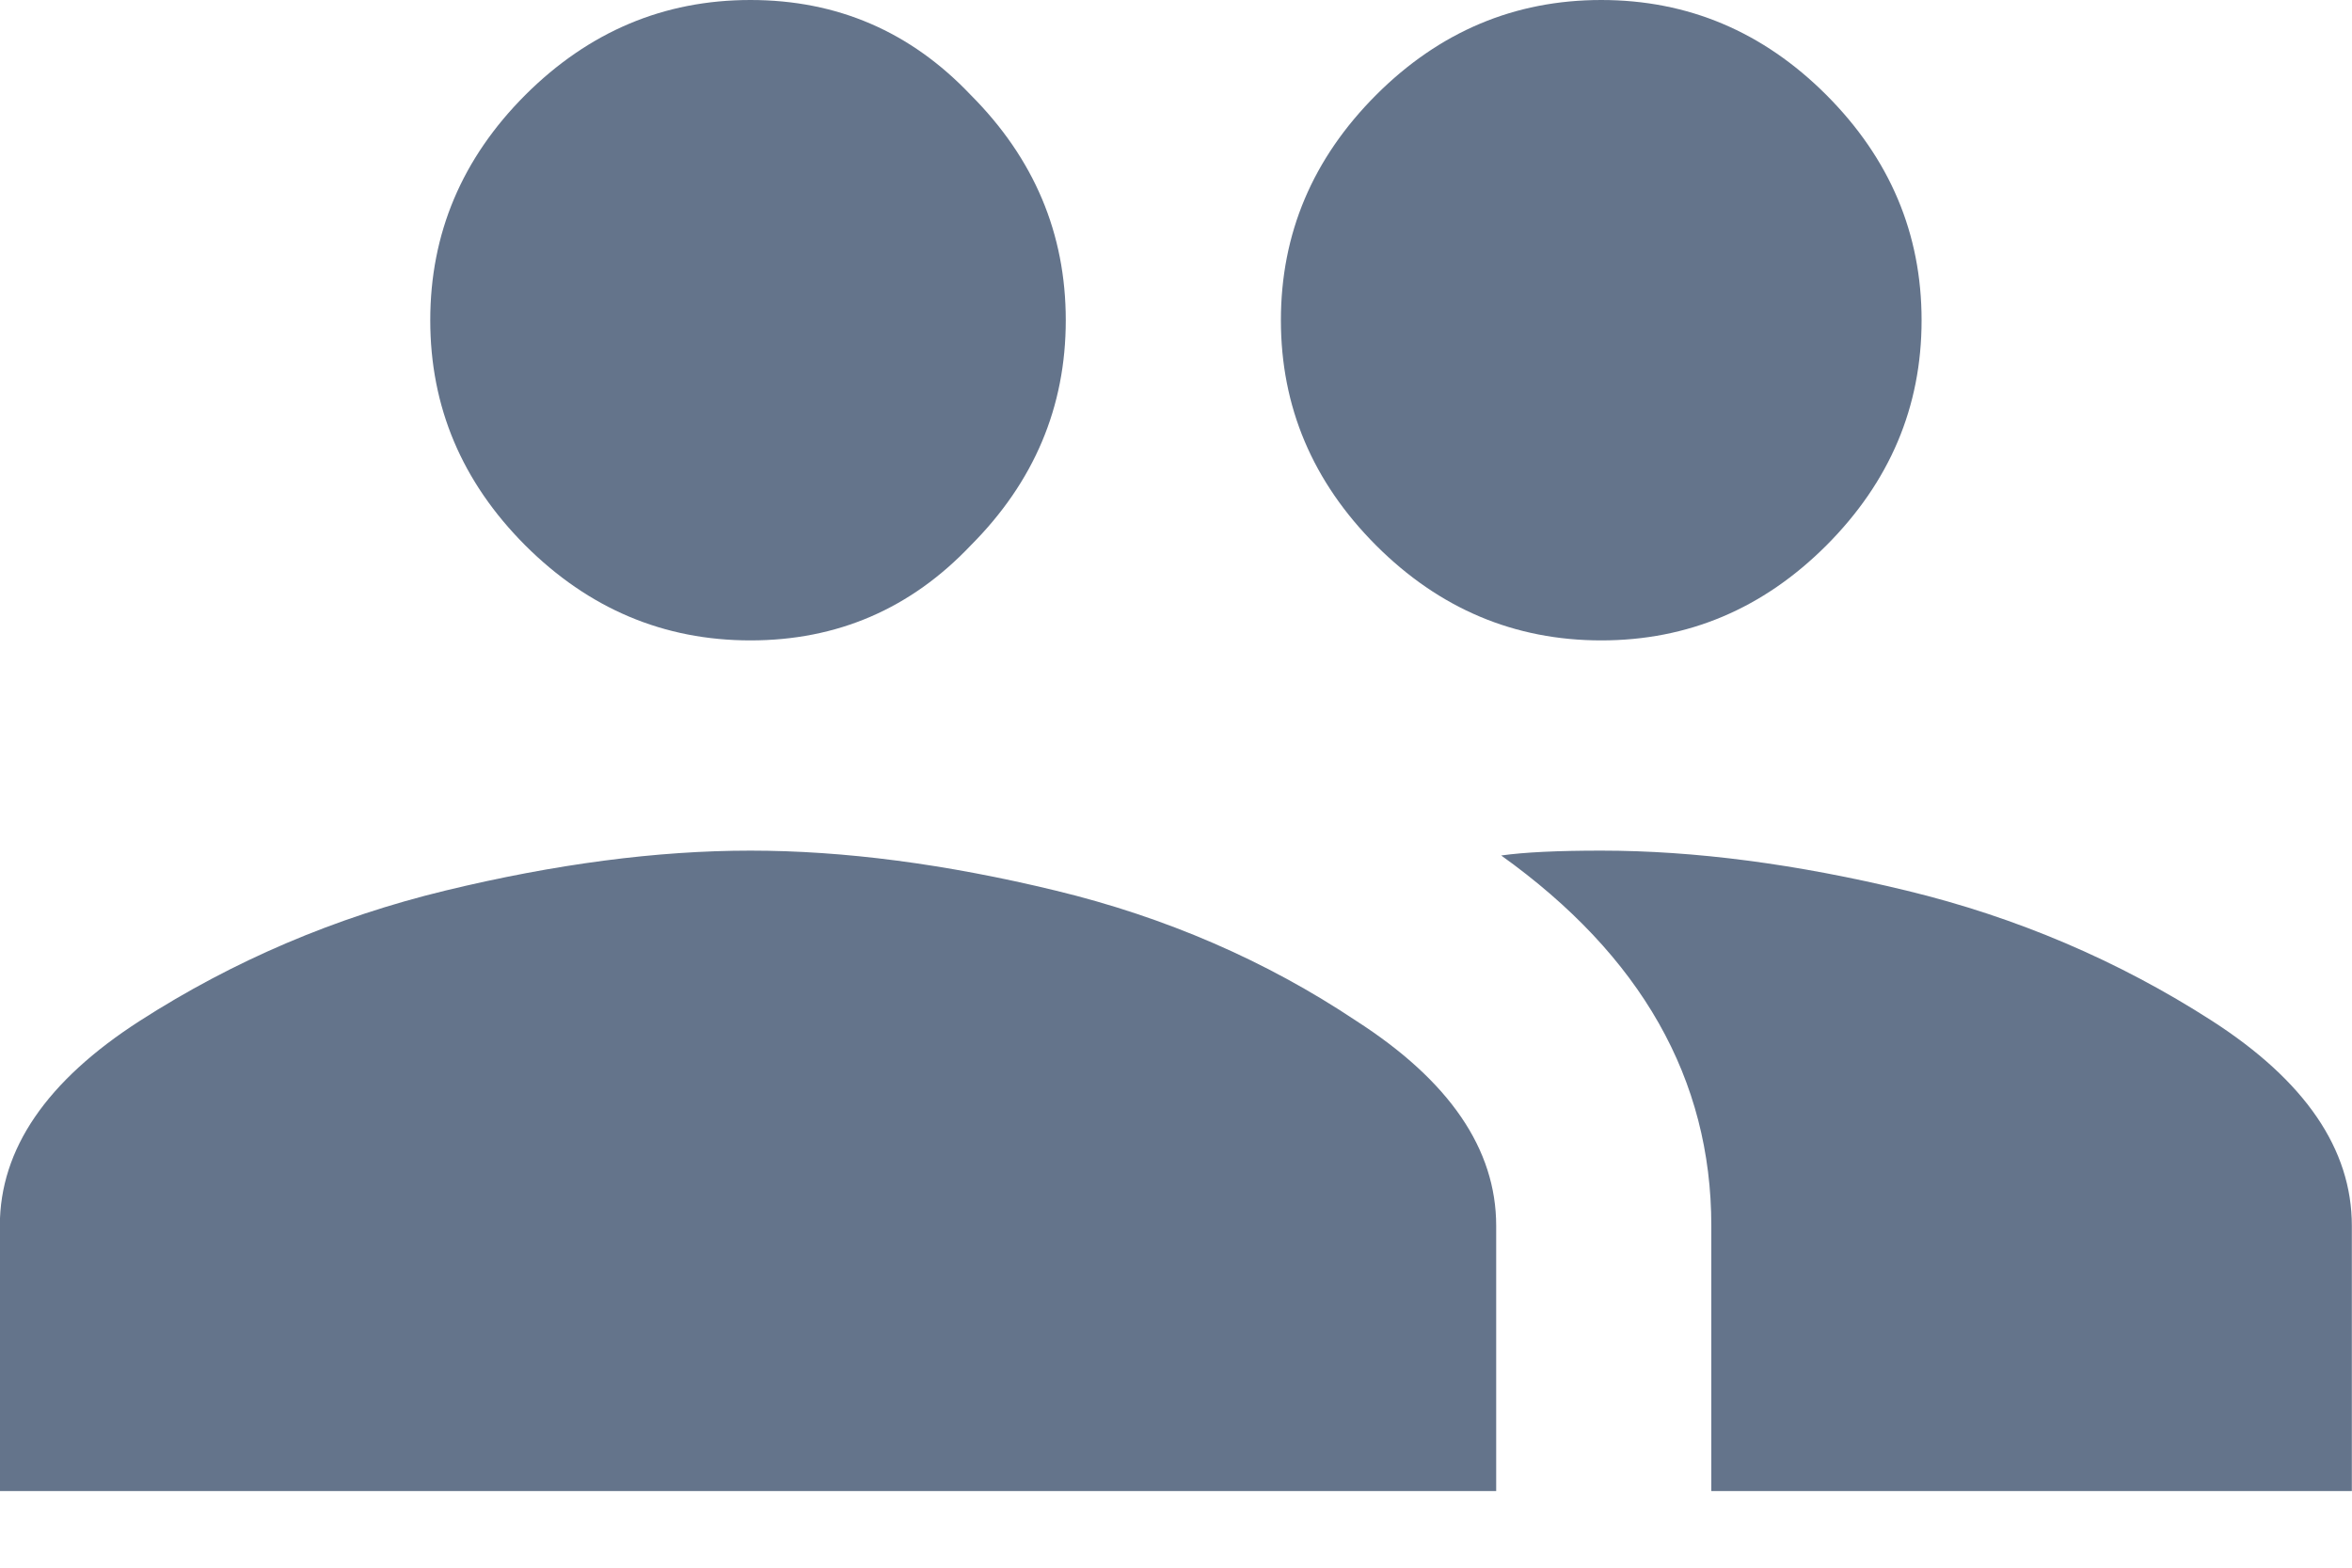
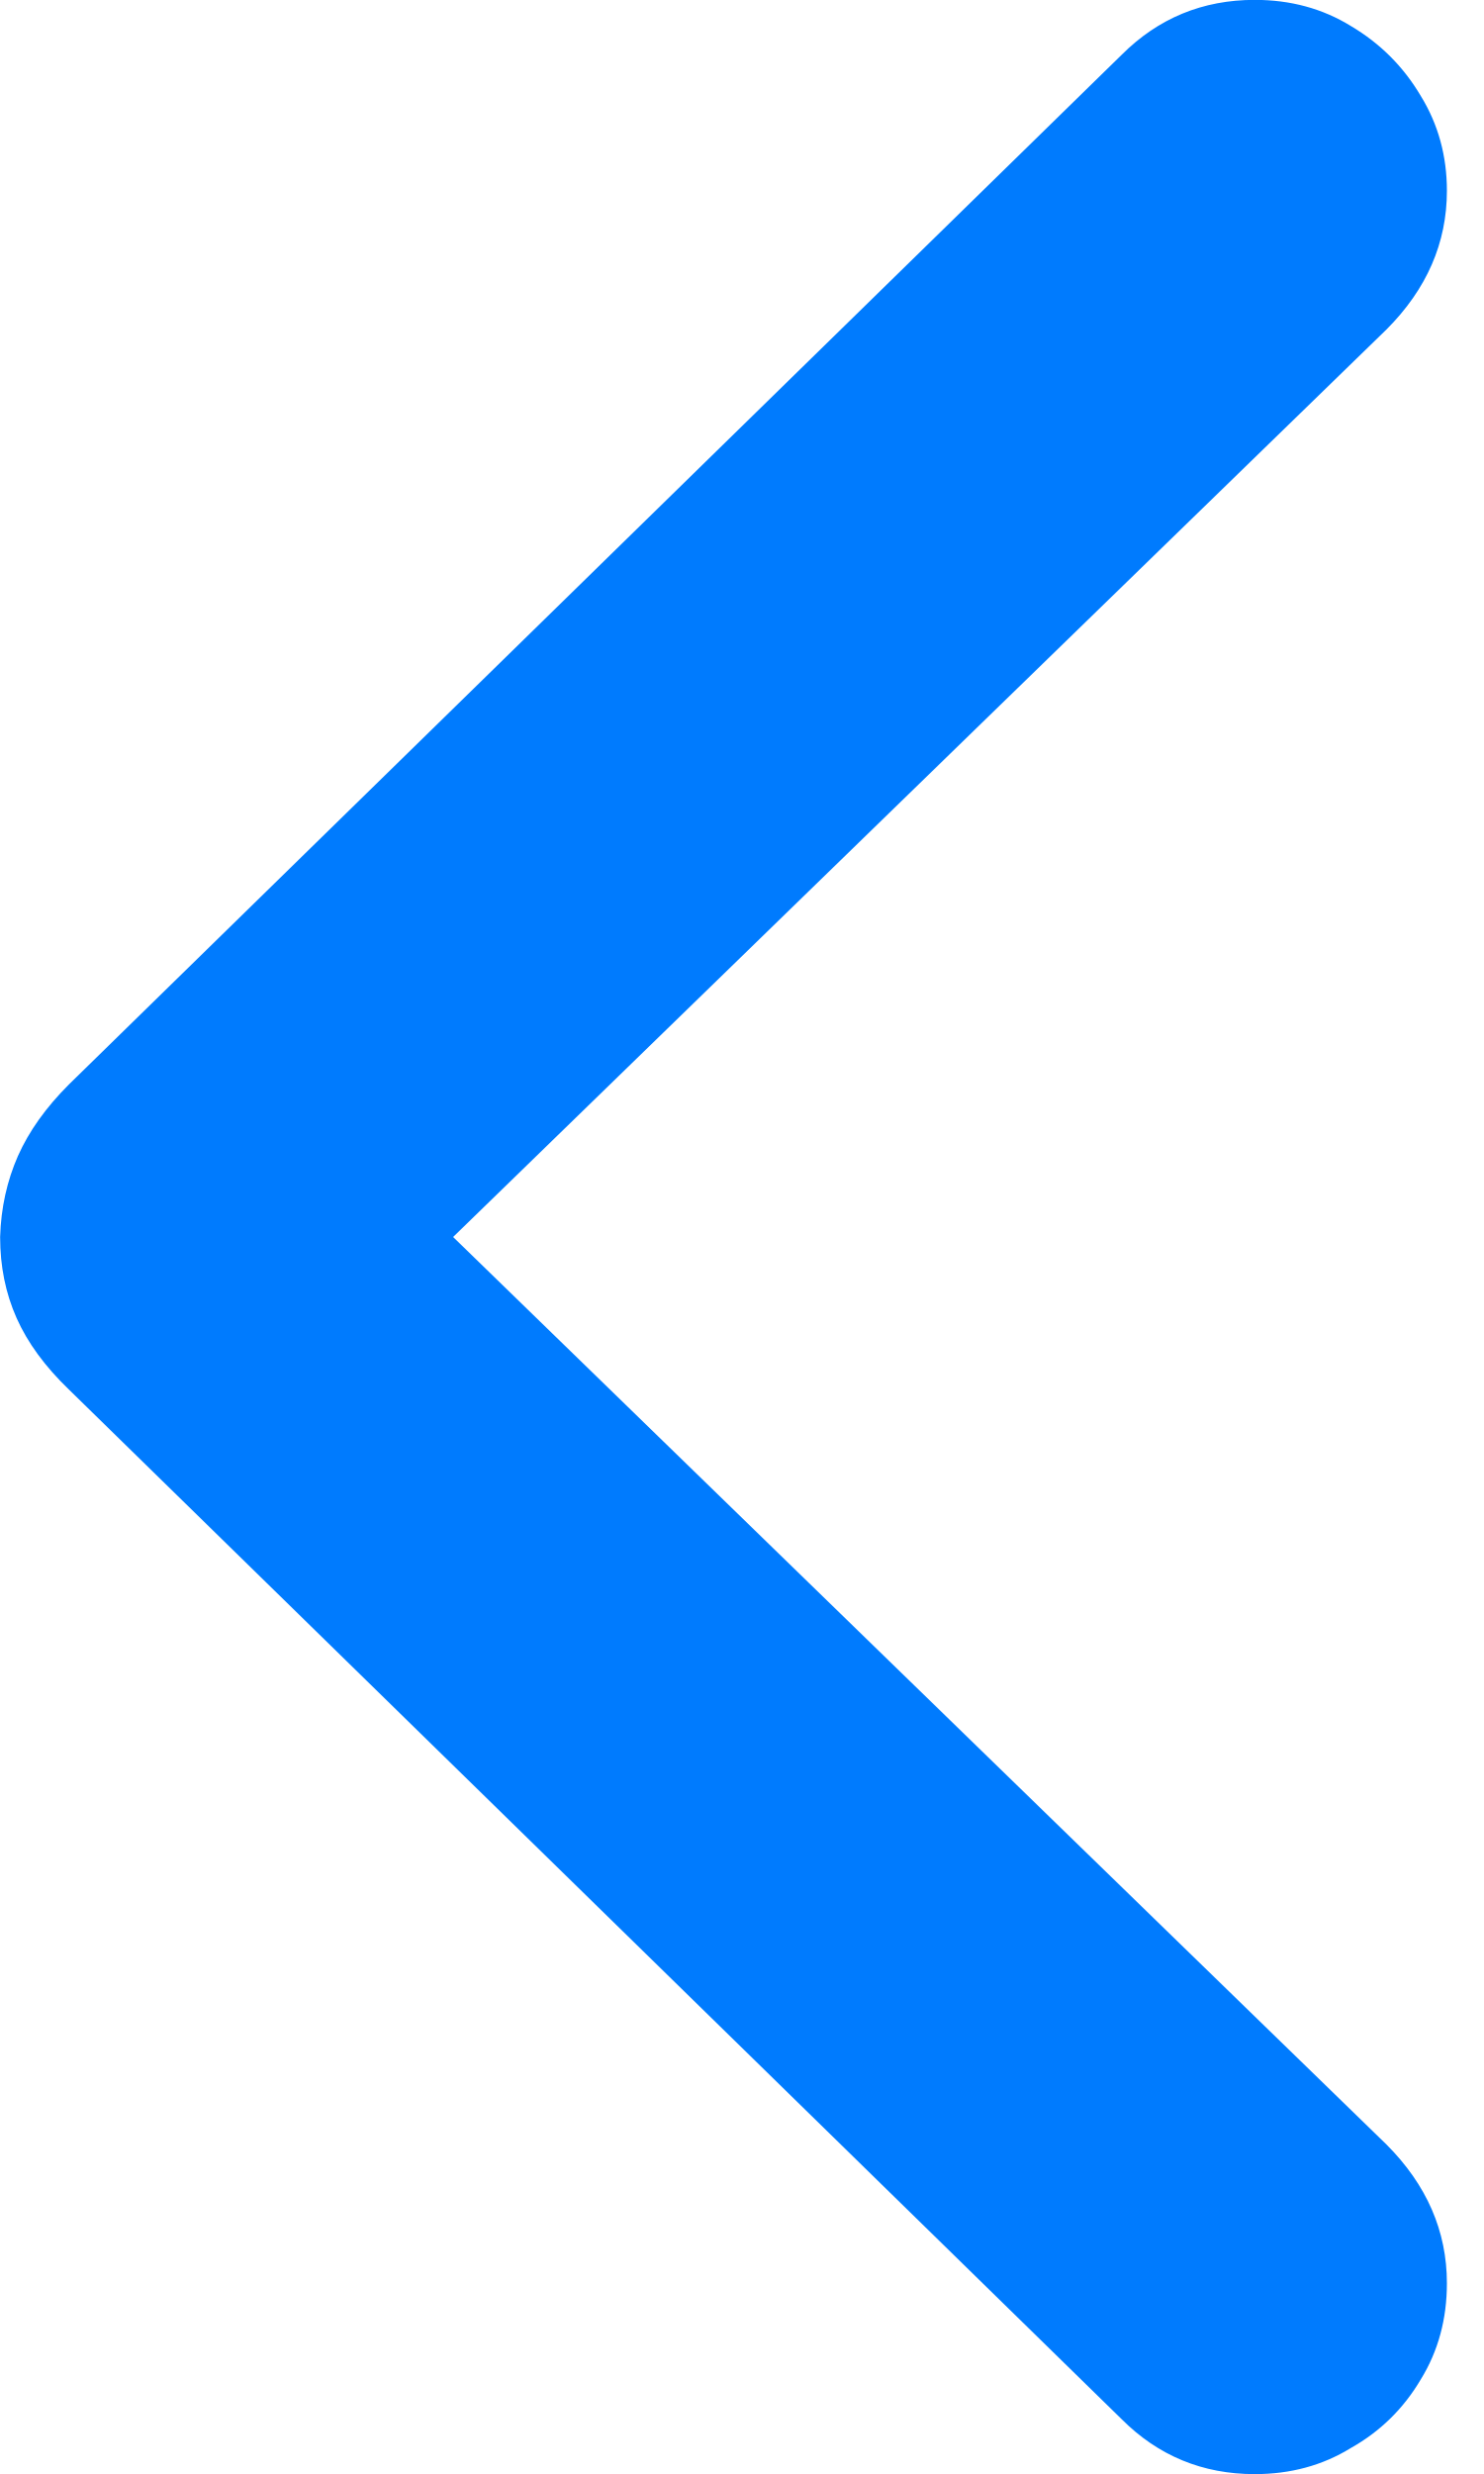
- <svg xmlns="http://www.w3.org/2000/svg" width="15" height="10" viewBox="0 0 15 10" fill="none">
-   <path d="M10.212 5.426C10.808 5.426 11.457 5.511 12.159 5.681C12.861 5.851 13.51 6.128 14.106 6.511C14.701 6.894 14.999 7.33 14.999 7.819V9.511H10.914V7.819C10.914 6.883 10.467 6.096 9.574 5.457C9.723 5.436 9.935 5.426 10.212 5.426ZM2.84 5.681C3.542 5.511 4.191 5.426 4.786 5.426C5.382 5.426 6.031 5.511 6.733 5.681C7.435 5.851 8.074 6.128 8.648 6.511C9.244 6.894 9.542 7.33 9.542 7.819V9.511H-0.001V7.819C-0.001 7.33 0.297 6.894 0.893 6.511C1.489 6.128 2.138 5.851 2.84 5.681ZM6.191 3.479C5.808 3.883 5.34 4.085 4.786 4.085C4.233 4.085 3.755 3.883 3.35 3.479C2.946 3.074 2.744 2.596 2.744 2.043C2.744 1.489 2.946 1.011 3.35 0.606C3.755 0.202 4.233 0 4.786 0C5.34 0 5.808 0.202 6.191 0.606C6.595 1.011 6.797 1.489 6.797 2.043C6.797 2.596 6.595 3.074 6.191 3.479ZM11.648 3.479C11.244 3.883 10.765 4.085 10.212 4.085C9.659 4.085 9.18 3.883 8.776 3.479C8.372 3.074 8.169 2.596 8.169 2.043C8.169 1.489 8.372 1.011 8.776 0.606C9.18 0.202 9.659 0 10.212 0C10.765 0 11.244 0.202 11.648 0.606C12.052 1.011 12.255 1.489 12.255 2.043C12.255 2.596 12.052 3.074 11.648 3.479Z" fill="#64748B" />
+ <svg xmlns="http://www.w3.org/2000/svg" width="12" height="20" viewBox="0 0 12 20" fill="none">
+   <path d="M0.001 10C0.008 9.763 0.057 9.545 0.145 9.345C0.234 9.145 0.371 8.953 0.556 8.768L9.07 0.443C9.366 0.147 9.725 -0.001 10.146 -0.001C10.435 -0.001 10.694 0.069 10.923 0.21C11.16 0.35 11.349 0.539 11.489 0.776C11.63 1.005 11.7 1.261 11.7 1.542C11.7 1.964 11.537 2.337 11.212 2.663L3.664 10L11.212 17.337C11.537 17.663 11.7 18.036 11.7 18.458C11.7 18.747 11.63 19.006 11.489 19.235C11.349 19.472 11.16 19.657 10.923 19.79C10.694 19.931 10.435 20.001 10.146 20.001C9.725 20.001 9.366 19.853 9.07 19.557L0.556 11.232C0.364 11.047 0.223 10.855 0.134 10.655C0.045 10.455 0.001 10.237 0.001 10Z" fill="#007BFE" />
</svg>
